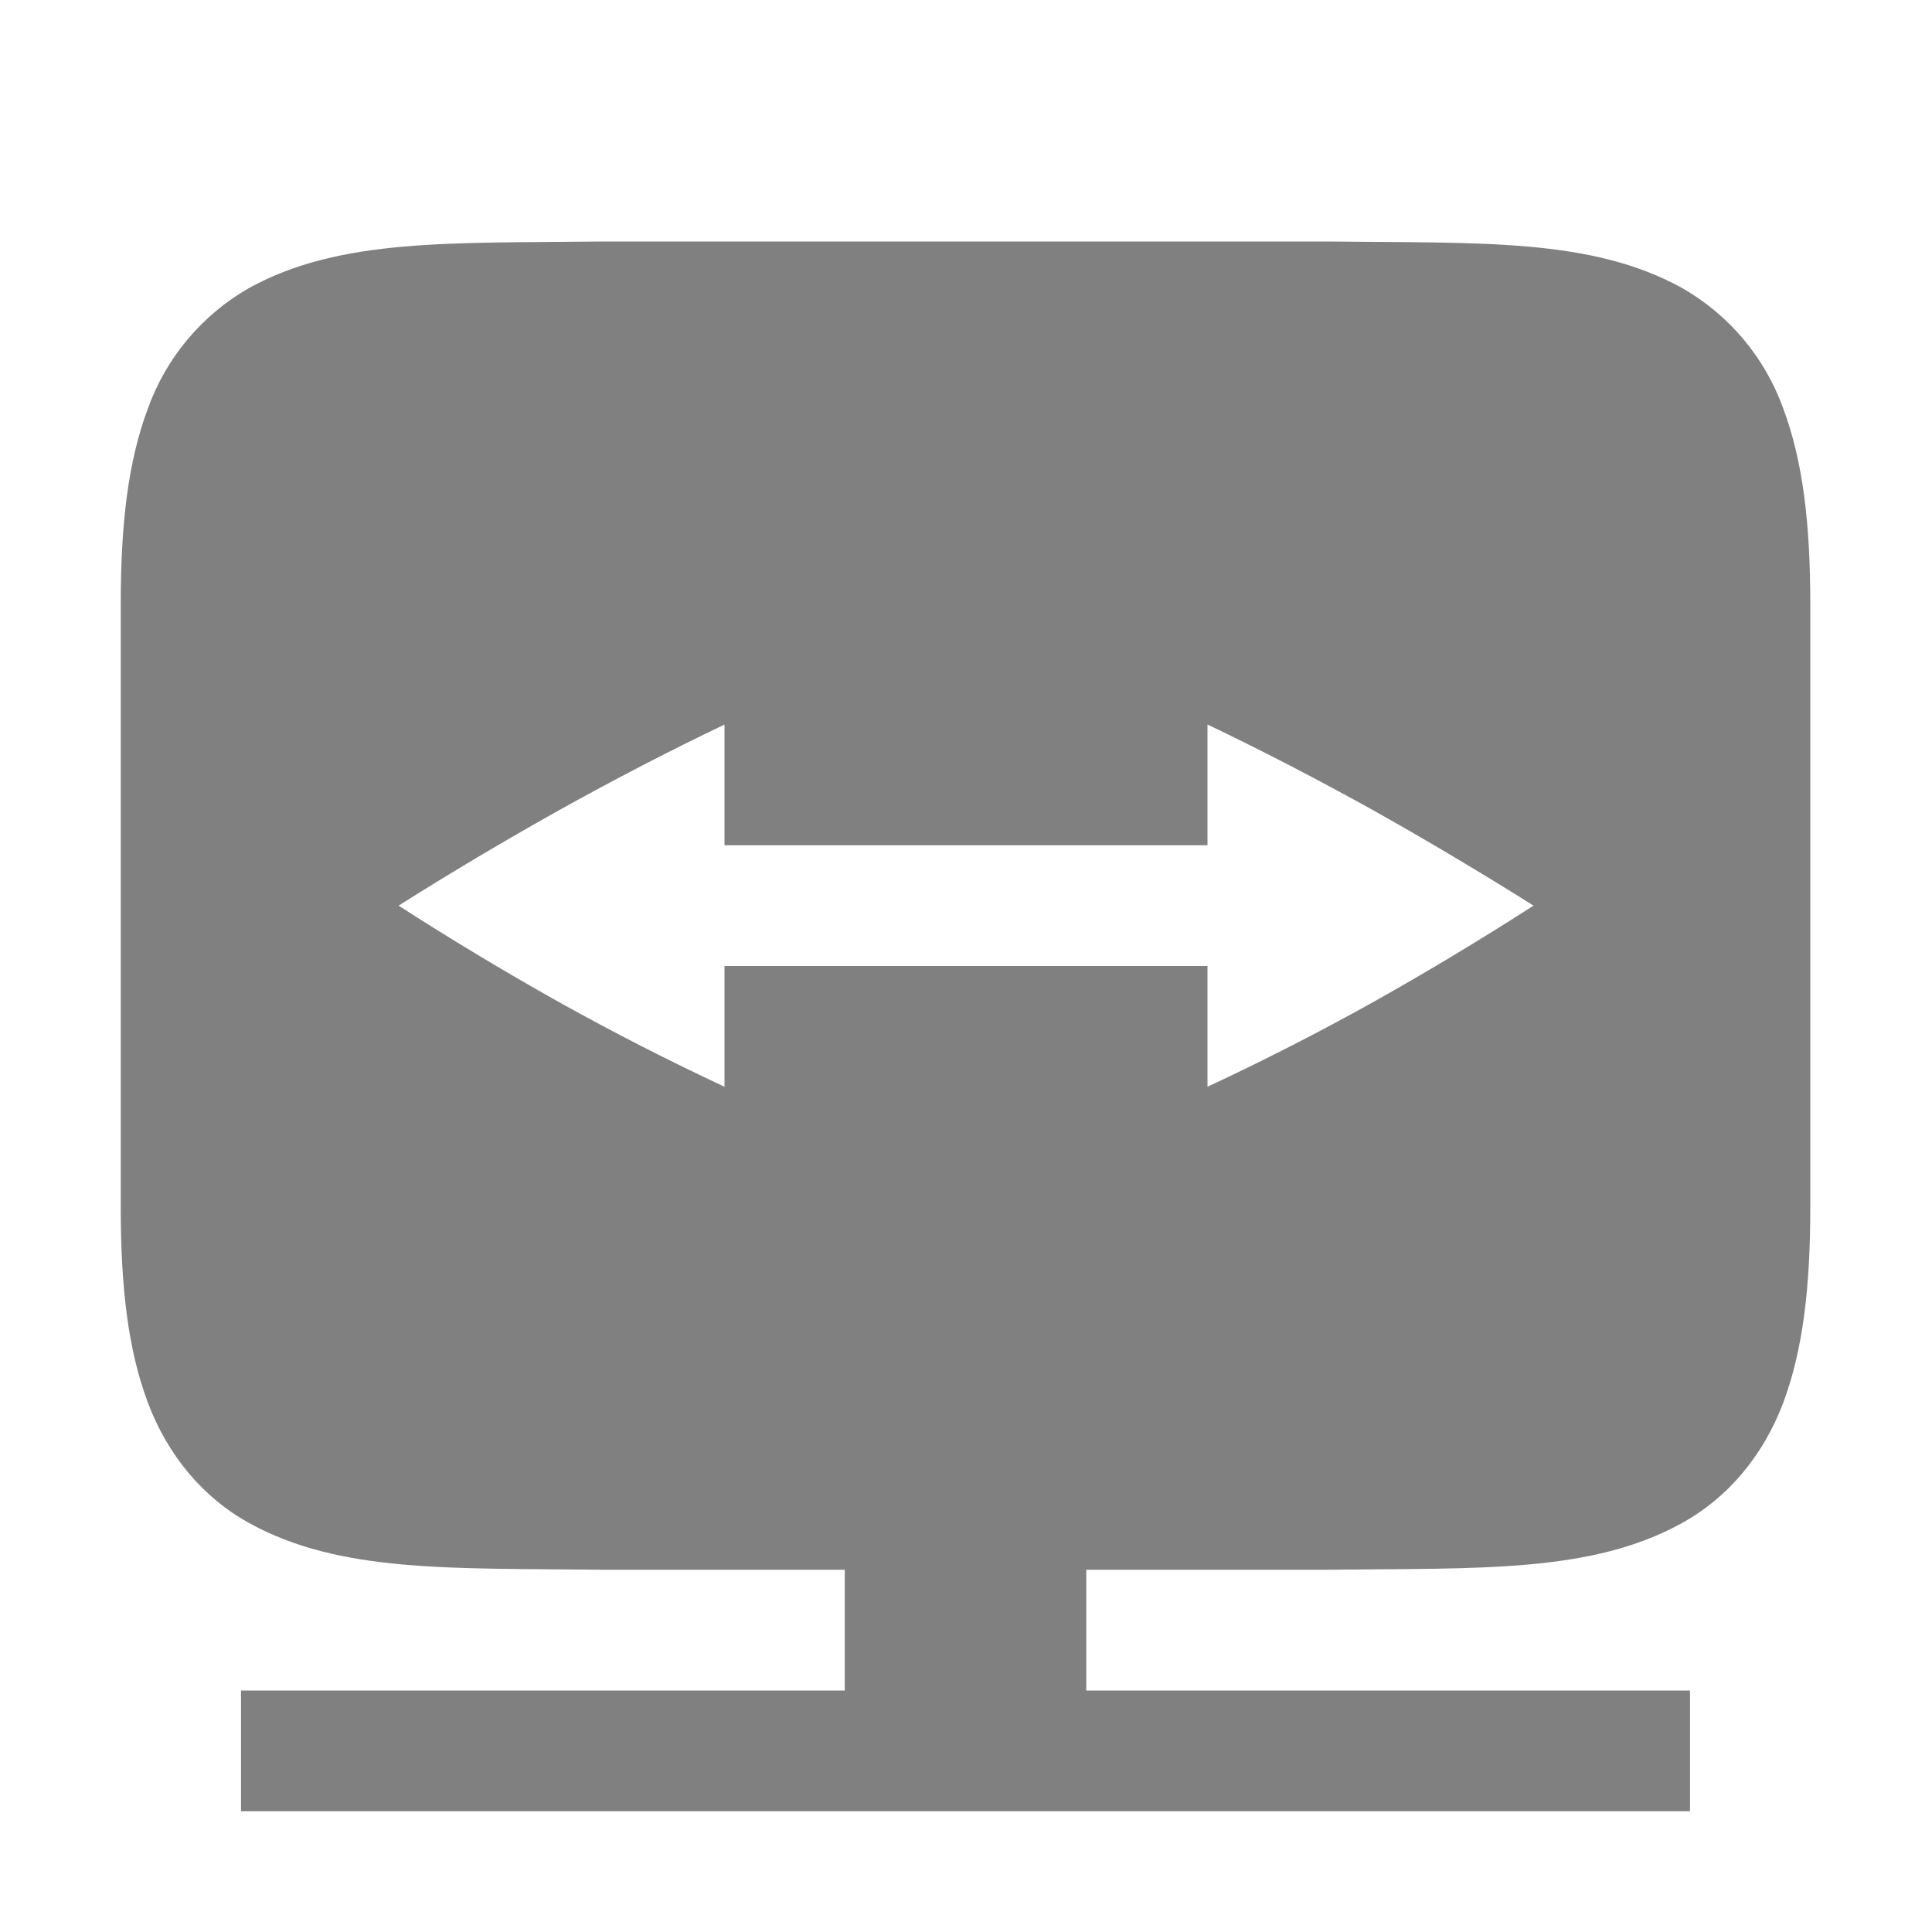
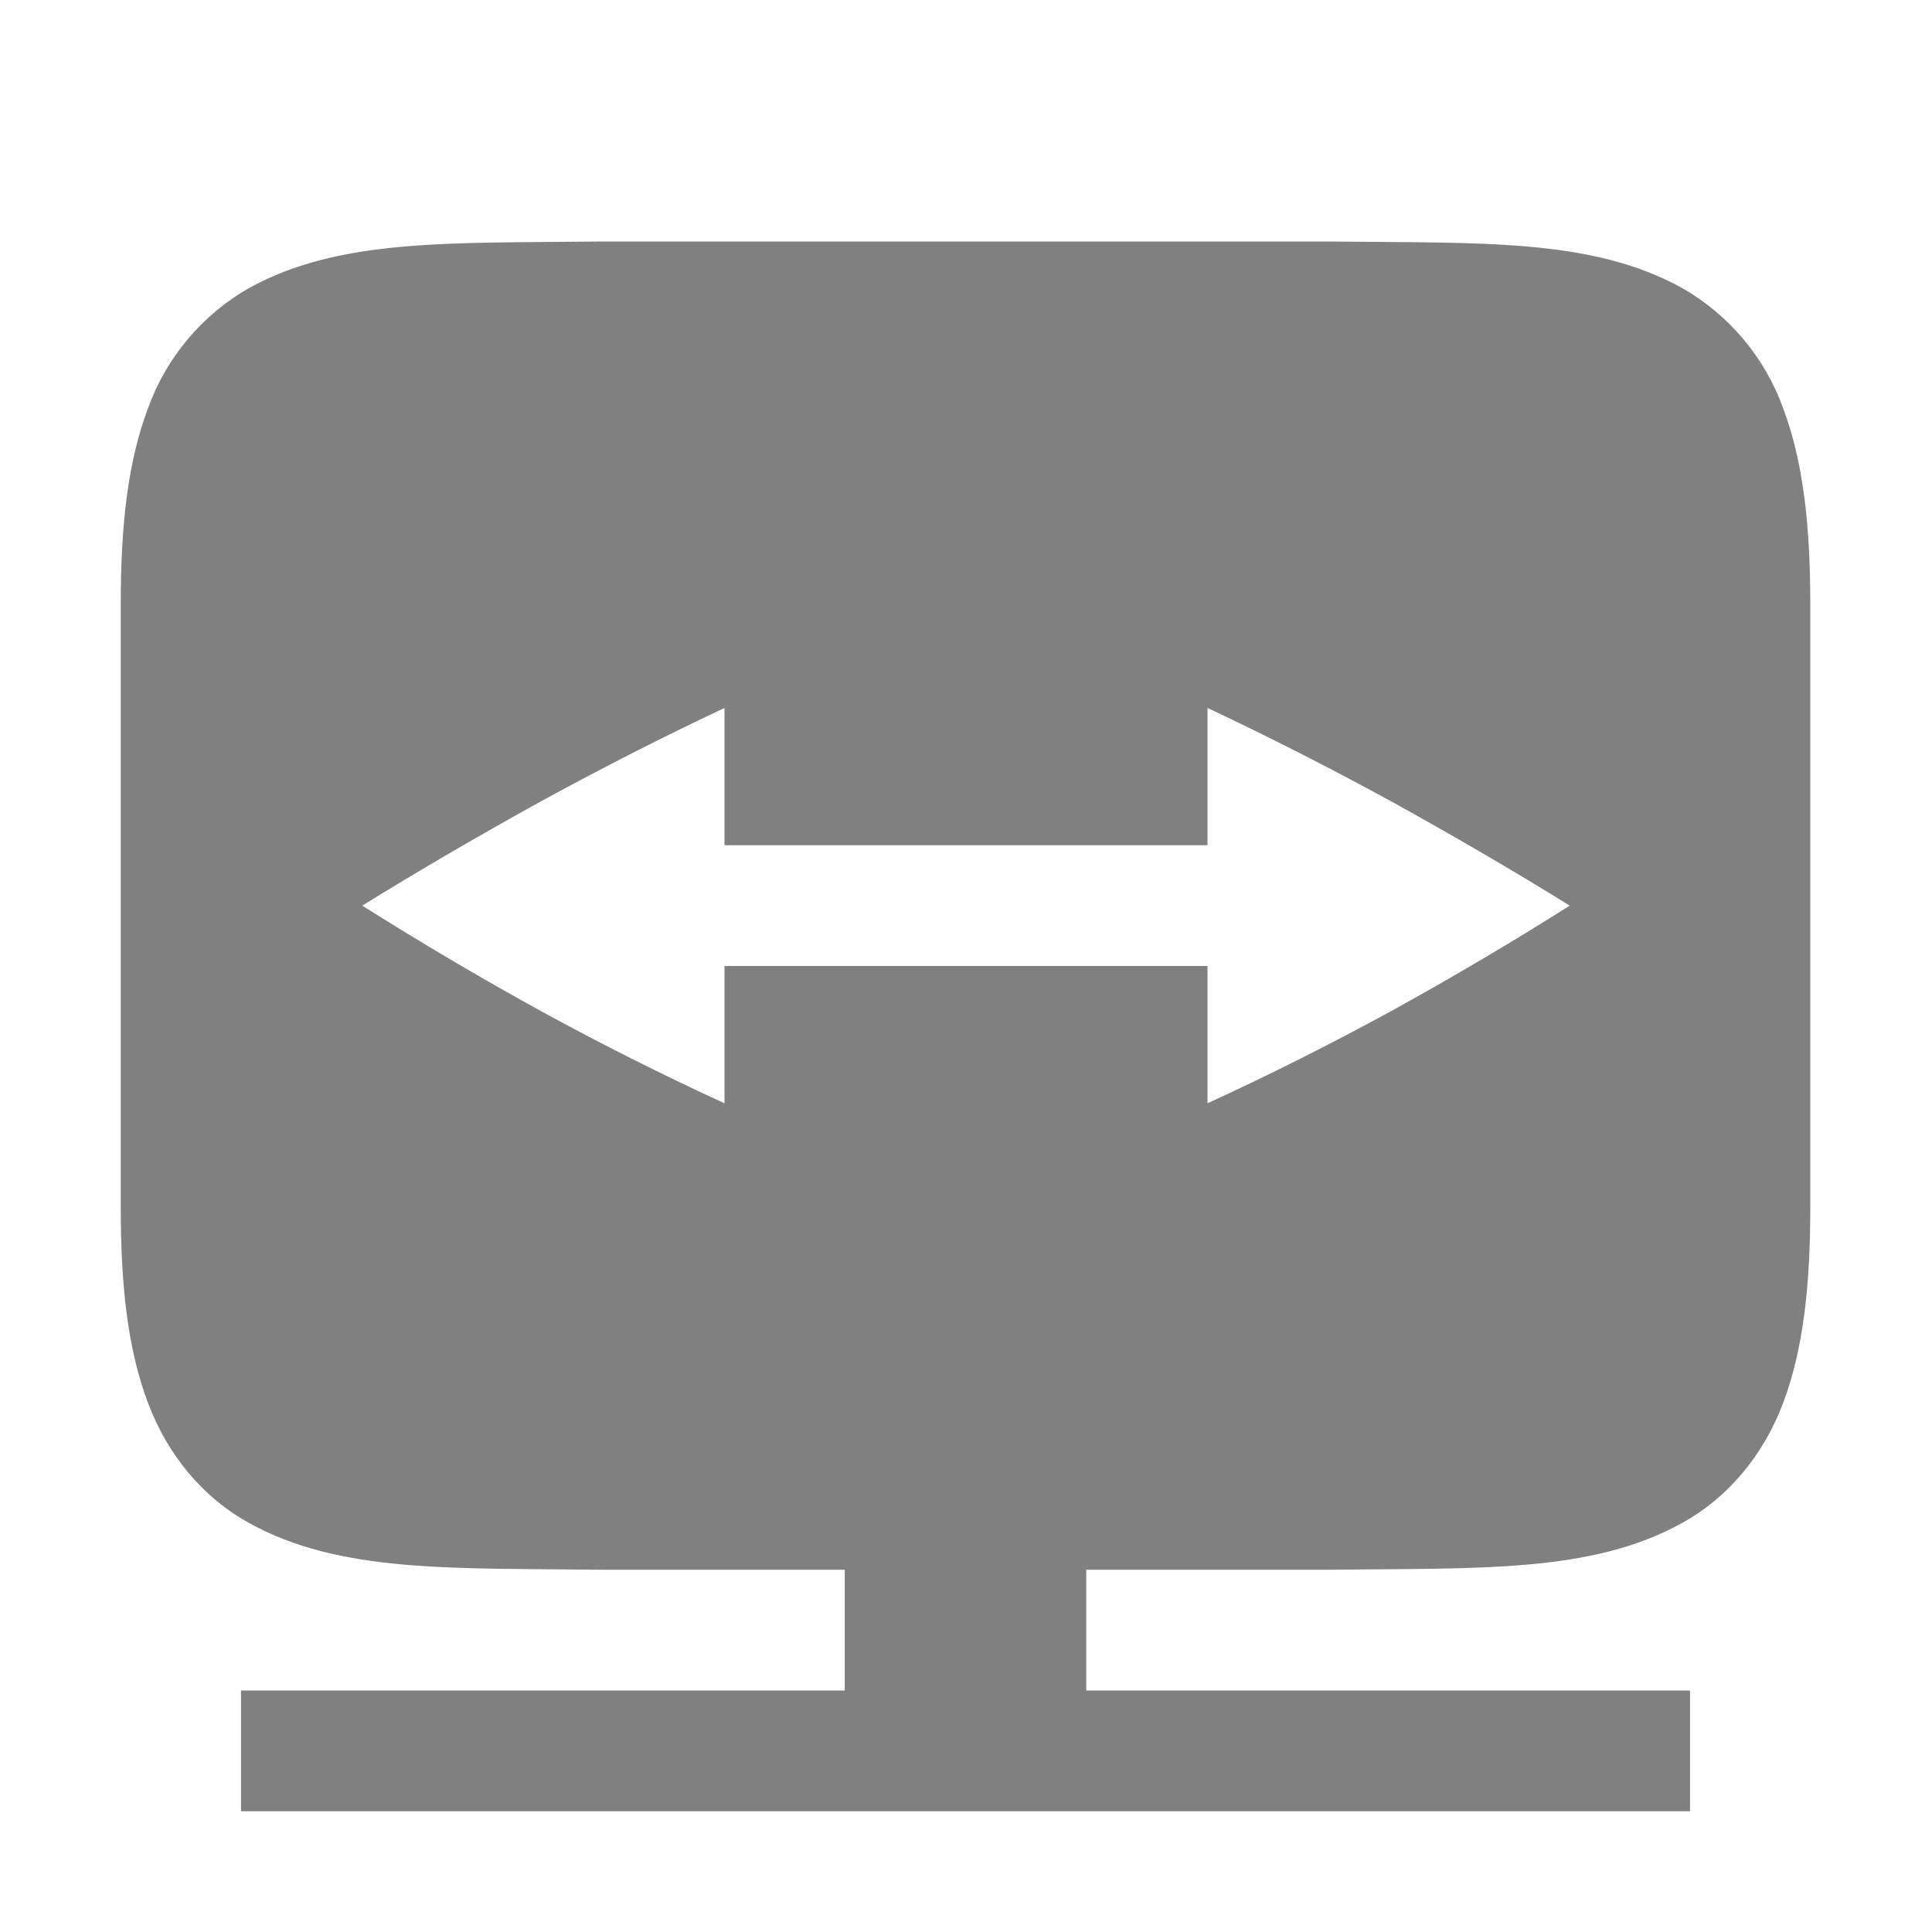
<svg xmlns="http://www.w3.org/2000/svg" height="16" width="16">
  <g color="#000" transform="translate(-1073 307)">
-     <path d="M1077.994-305c-1.258.015-2.178-.03-2.931.385a1.88 1.88 0 0 0-.838.998c-.165.438-.225.96-.225 1.617v5c0 .658.06 1.179.225 1.617.165.439.461.789.838.996.753.416 1.673.372 2.931.387h2.002v1h-5v1h12v-1h-5v-1h2.002c1.258-.015 2.179.029 2.932-.387.376-.207.673-.557.838-.996.164-.438.224-.96.224-1.617v-5c0-.658-.06-1.179-.224-1.617a1.88 1.88 0 0 0-.838-.998c-.753-.416-1.674-.37-2.932-.385h-6.004zm1.006 4v1h4v-1c.448.214.905.451 1.37.709.46.258.902.522 1.33.791-.428.275-.87.542-1.33.8-.465.259-.922.491-1.37.7v-1h-4v1a21.62 21.62 0 0 1-1.369-.7c-.46-.258-.903-.525-1.33-.8.427-.27.87-.533 1.33-.791.465-.258.921-.495 1.37-.709z" fill="gray" font-family="sans-serif" font-weight="400" overflow="visible" style="line-height:normal;font-variant-ligatures:normal;font-variant-position:normal;font-variant-caps:normal;font-variant-numeric:normal;font-variant-alternates:normal;font-feature-settings:normal;text-indent:0;text-align:start;text-decoration-line:none;text-decoration-style:solid;text-decoration-color:#000;text-transform:none;text-orientation:mixed;shape-padding:0;isolation:auto;mix-blend-mode:normal;marker:none" white-space="normal" />
+     <path d="M1077.994-305c-1.258.015-2.178-.03-2.931.385a1.88 1.88 0 0 0-.838.998c-.165.438-.225.96-.225 1.617v5c0 .658.06 1.179.225 1.617.165.439.461.789.838.996.753.416 1.673.372 2.931.387h2.002v1h-5v1h12v-1h-5v-1h2.002c1.258-.015 2.179.029 2.932-.387.376-.207.673-.557.838-.996.164-.438.224-.96.224-1.617v-5c0-.658-.06-1.179-.224-1.617a1.88 1.88 0 0 0-.838-.998c-.753-.416-1.674-.37-2.932-.385h-6.004zm1.006 3.863V-300h4v-1.137c.498.234 1.006.492 1.522.774.51.282 1.004.569 1.478.863-.474.3-.967.591-1.478.873-.516.281-1.024.536-1.522.764V-299h-4v1.137a24.233 24.233 0 0 1-1.521-.764 28.865 28.865 0 0 1-1.479-.873c.475-.294.968-.581 1.479-.863.516-.282 1.023-.54 1.521-.774z" fill="gray" font-family="sans-serif" font-weight="400" overflow="visible" style="line-height:normal;font-variant-ligatures:normal;font-variant-position:normal;font-variant-caps:normal;font-variant-numeric:normal;font-variant-alternates:normal;font-feature-settings:normal;text-indent:0;text-align:start;text-decoration-line:none;text-decoration-style:solid;text-decoration-color:#000;text-transform:none;text-orientation:mixed;shape-padding:0;isolation:auto;mix-blend-mode:normal;marker:none" white-space="normal" />
  </g>
</svg>
